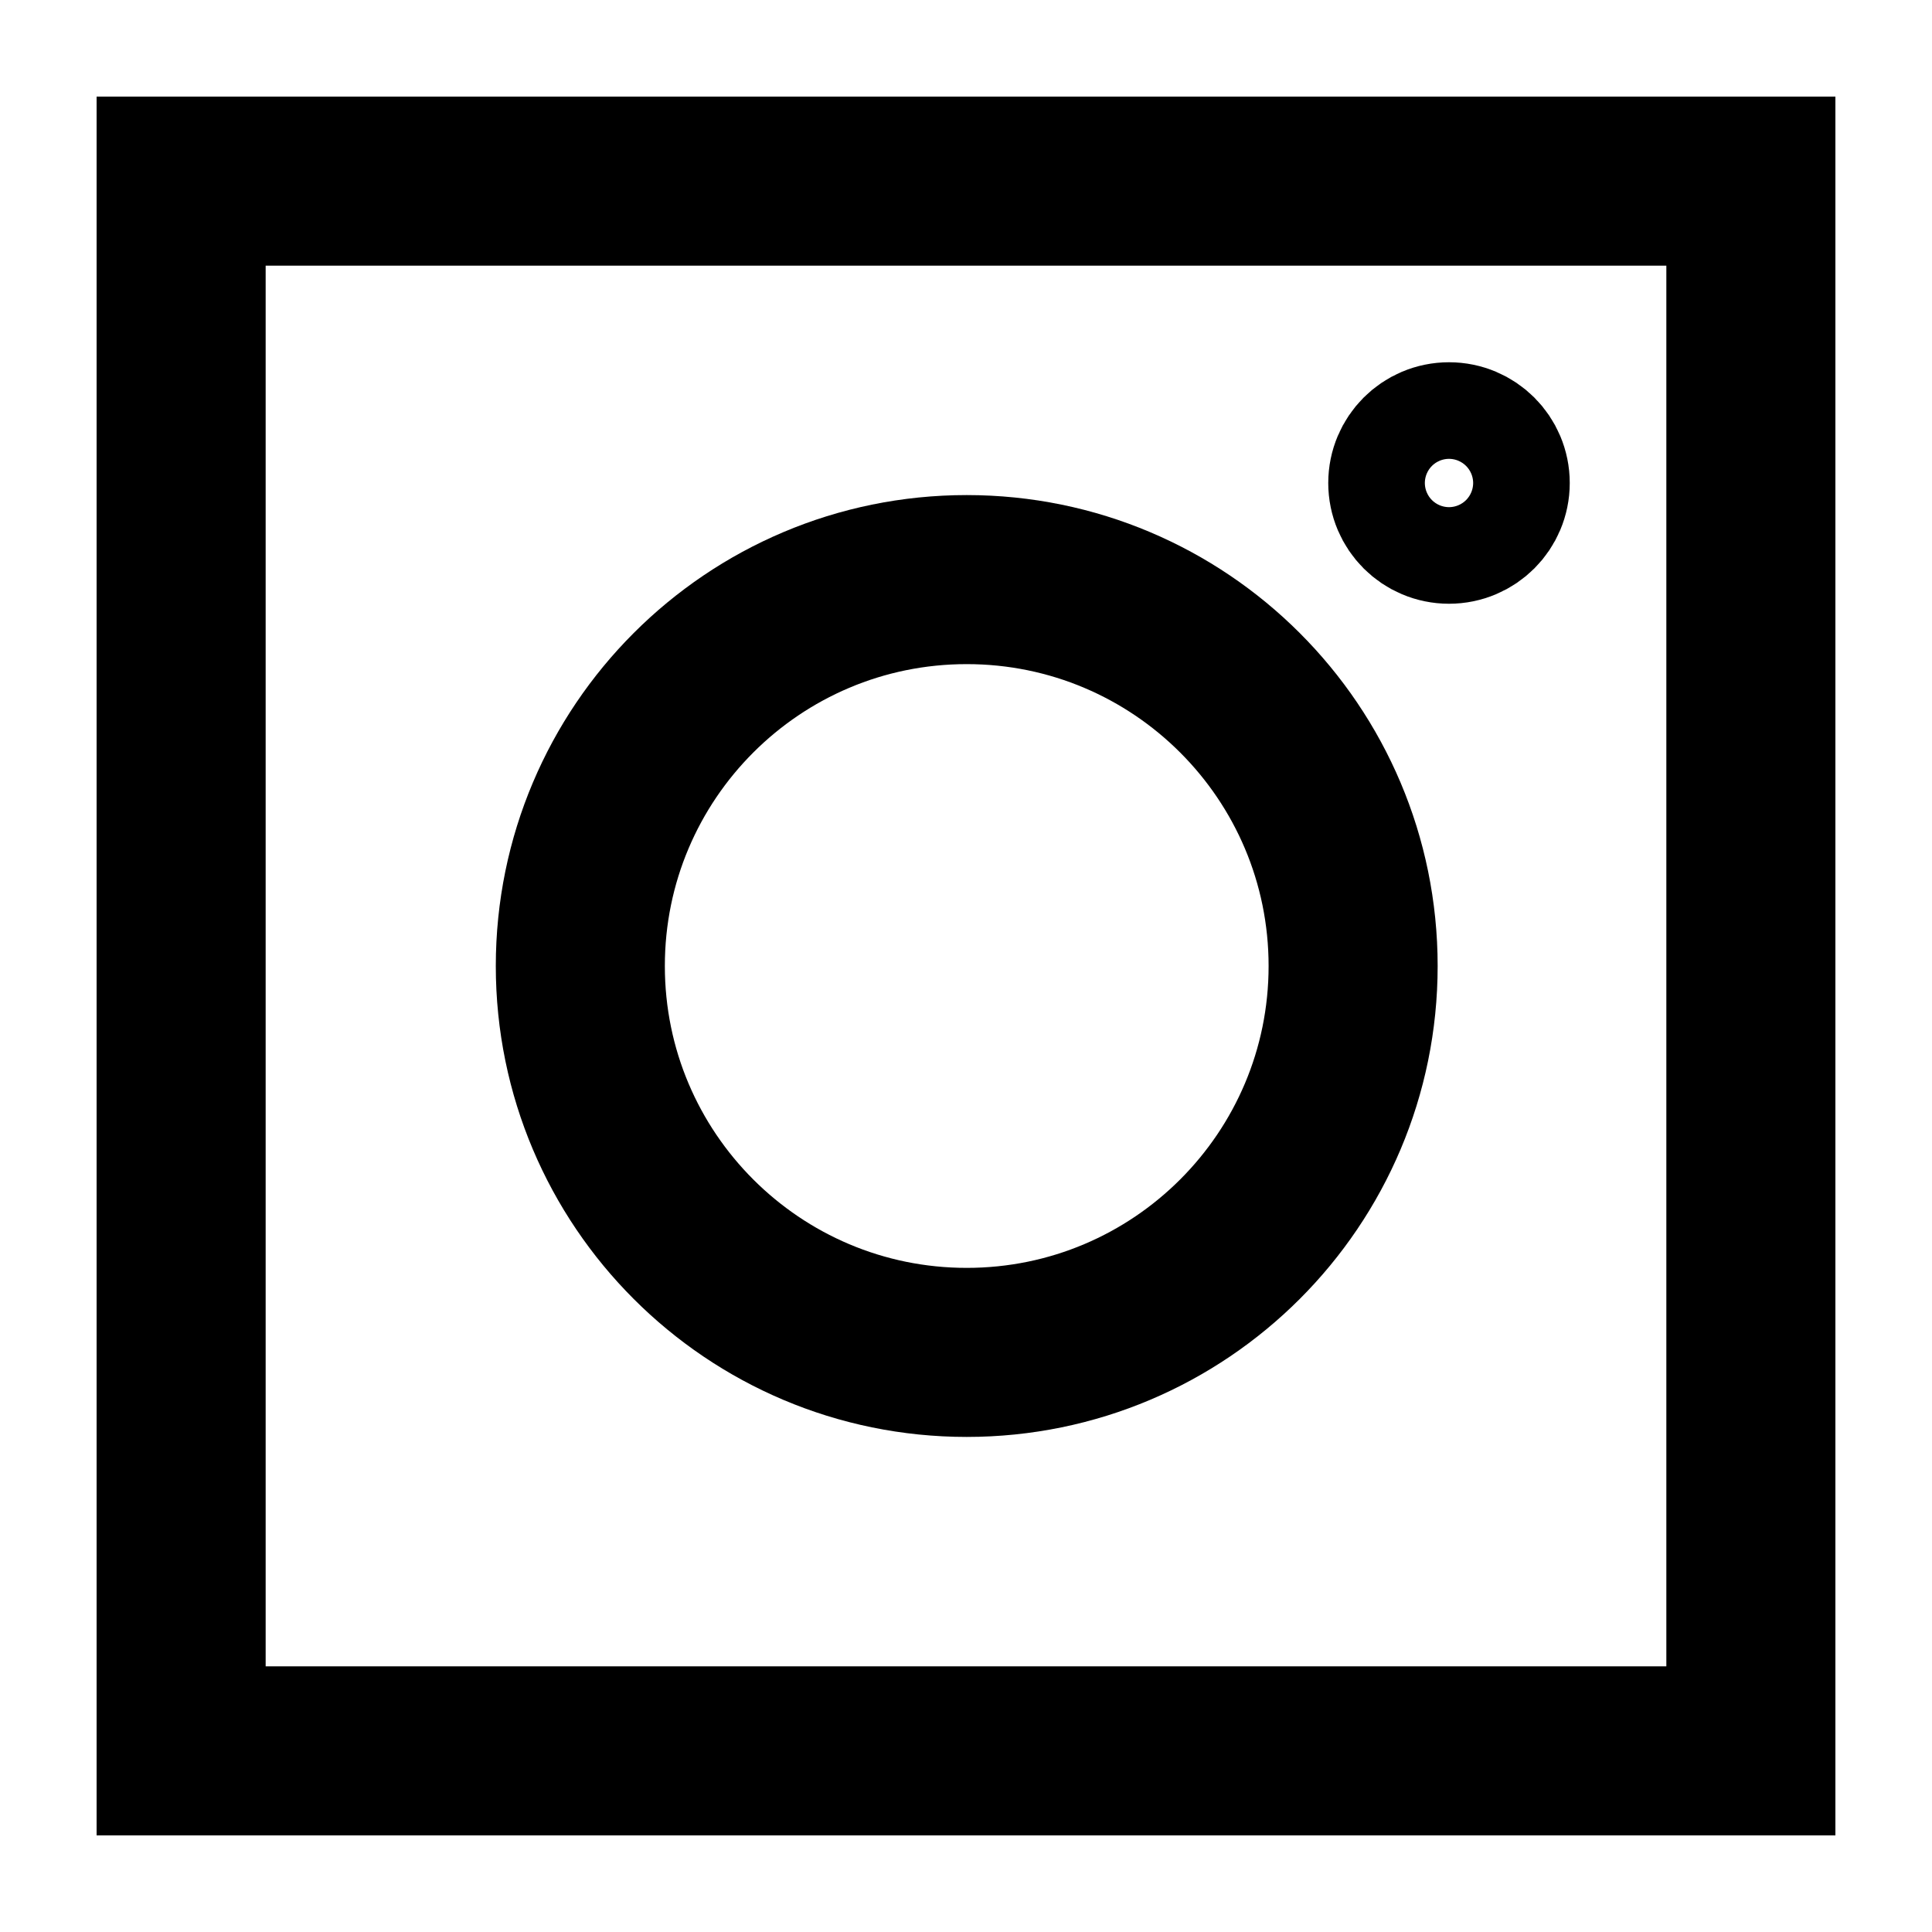
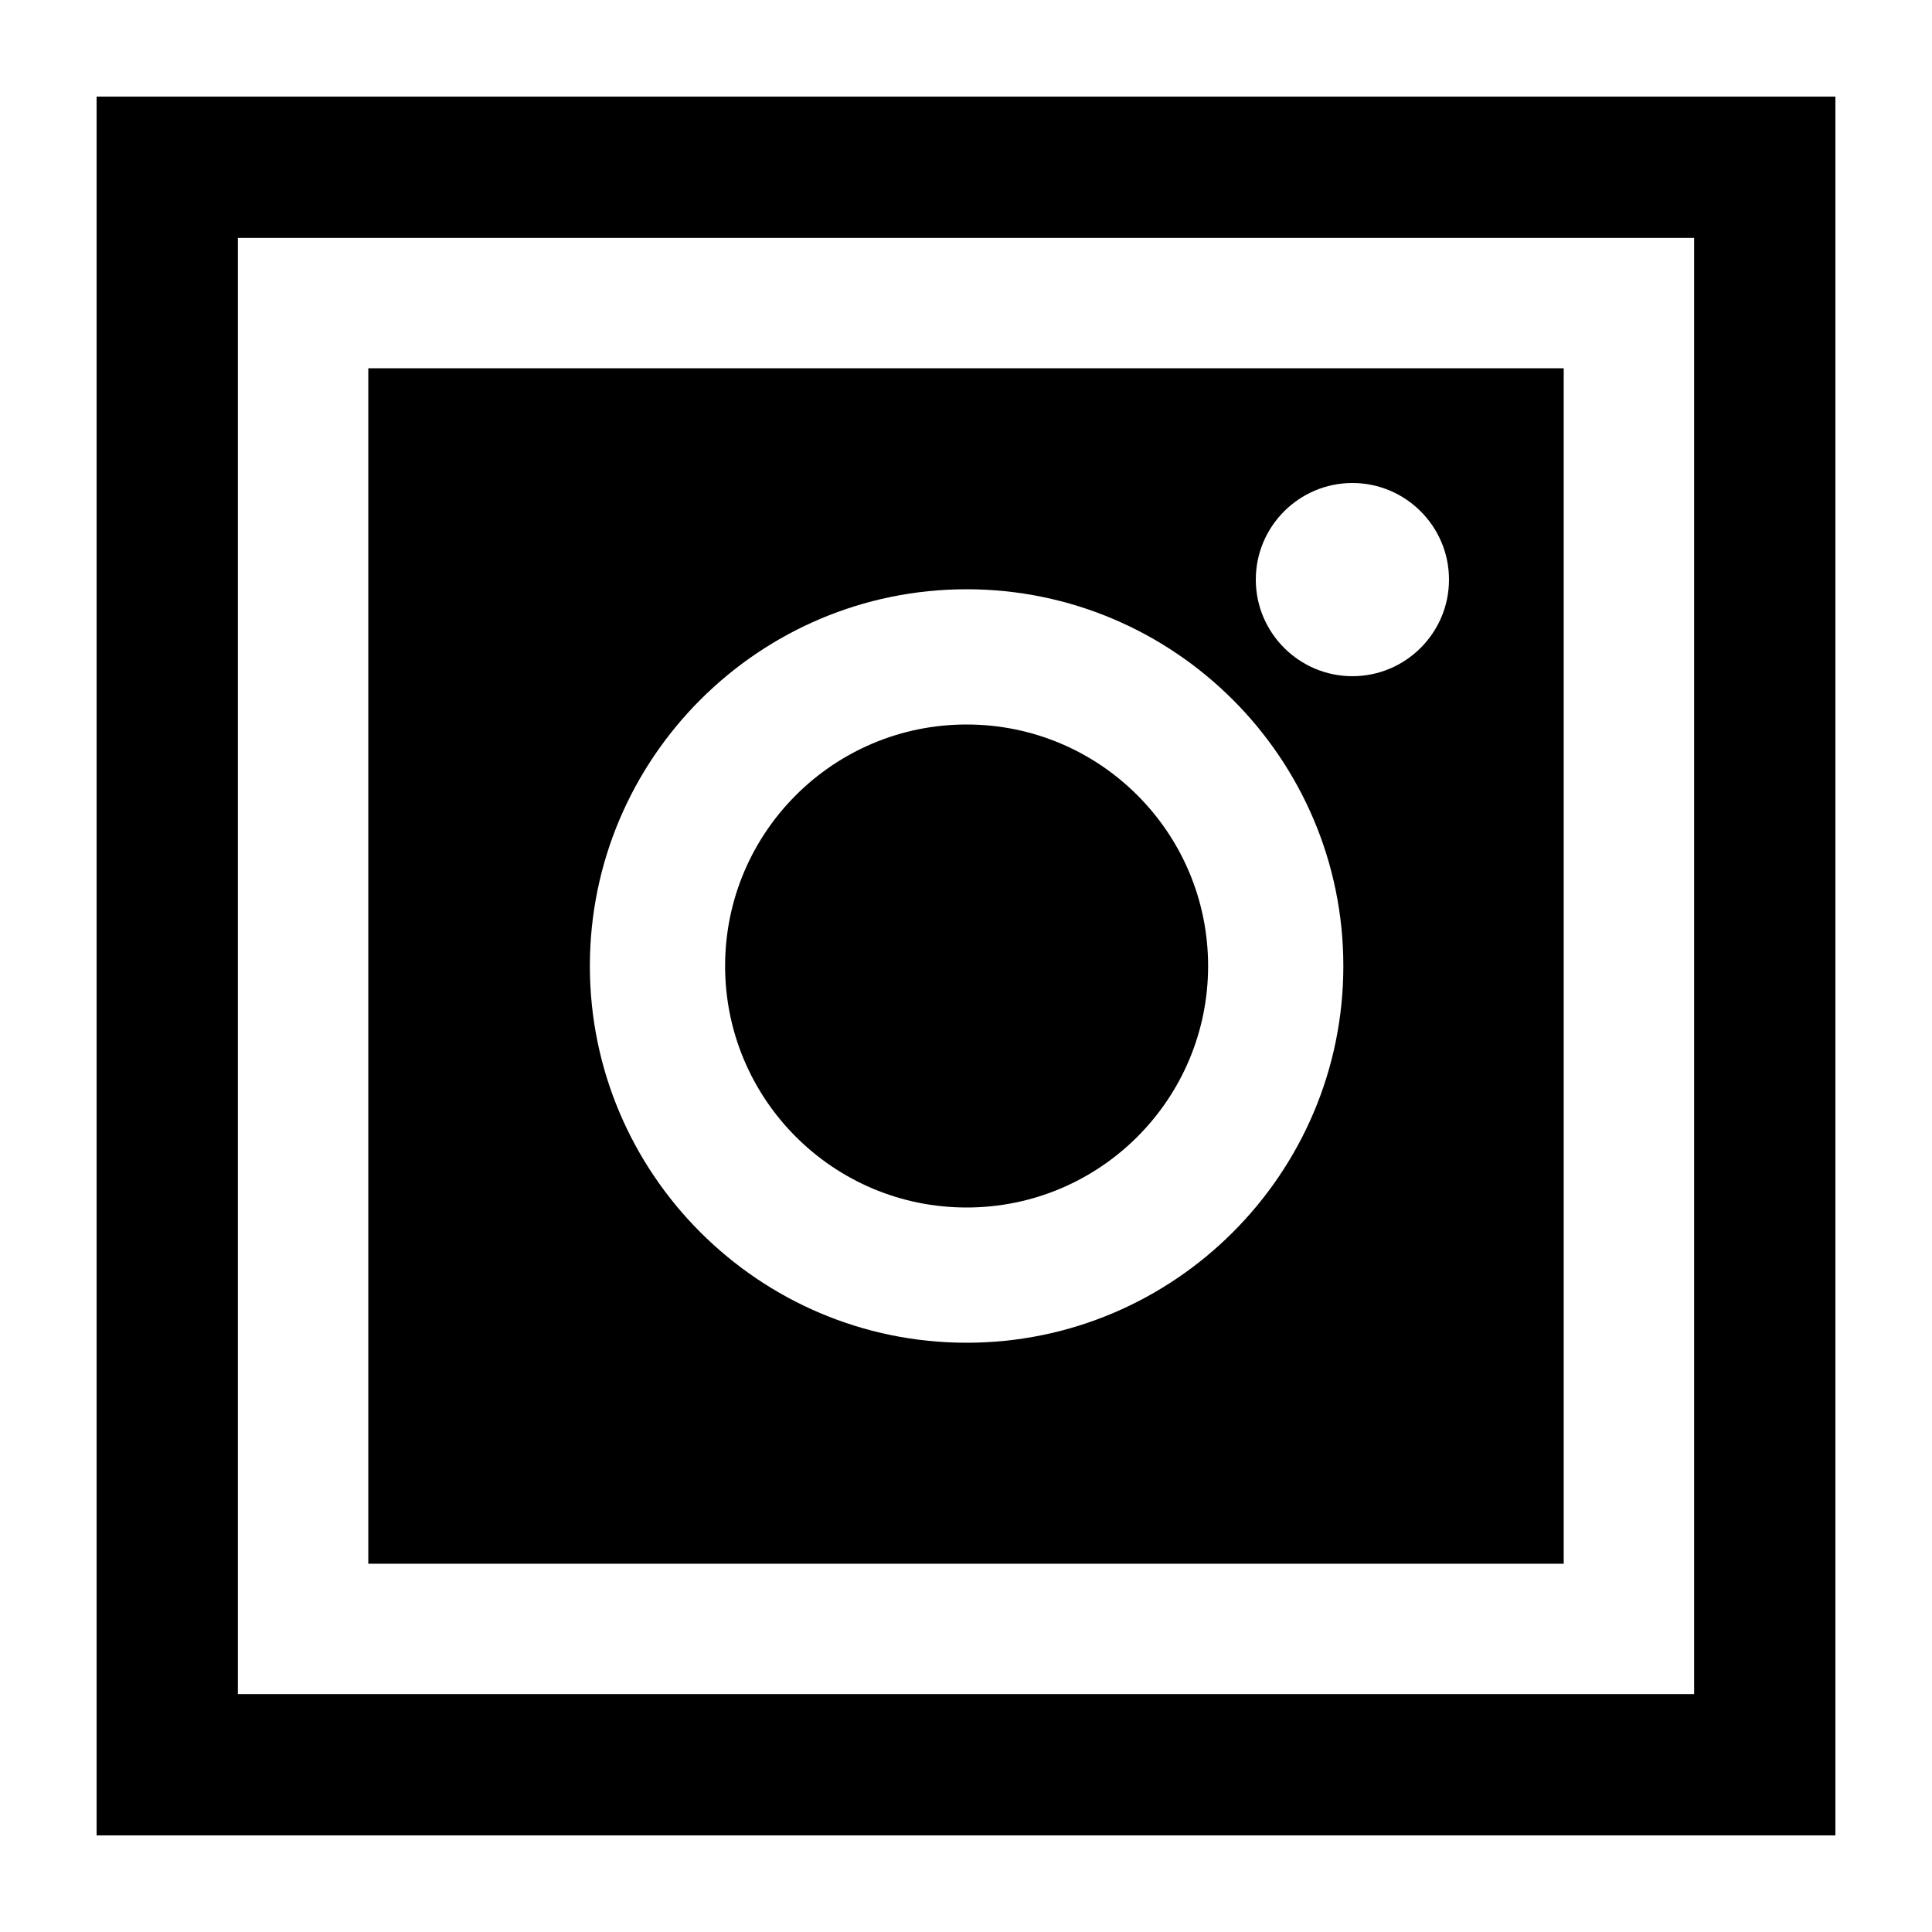
<svg xmlns="http://www.w3.org/2000/svg" id="_圖層_1" data-name="圖層 1" viewBox="0 0 160 160">
  <defs>
    <style>
      .cls-1 {
        stroke-width: 0px;
      }
- 
-       .cls-2 {
-         stroke-width: 14px;
-       }
- 
-       .cls-2, .cls-3 {
-         fill: none;
-         stroke: #000;
-         stroke-miterlimit: 10;
-       }
- 
-       .cls-3 {
-         stroke-width: 12px;
-       }
    </style>
  </defs>
-   <circle class="cls-2" cx="80.06" cy="80" r="32" />
-   <circle class="cls-3" cx="120" cy="40" r="4" />
-   <path class="cls-1" d="M138,22v116H22V22h116M152,8H8v144h144V8h0Z" />
+   <circle class="cls-1" cx="80.05" cy="80" r="20" />
+   <path class="cls-1" d="M129.5,30.5H30.5v99h99V30.5ZM80.05,111.2c-17.2,0-31.2-14-31.2-31.2s14-31.2,31.2-31.2,31.2,14,31.2,31.2-14,31.2-31.2,31.2ZM112,56c-4.41,0-8-3.59-8-8s3.59-8,8-8,8,3.59,8,8-3.59,8-8,8Z" />
+   <path class="cls-1" d="M8,8v144h144V8H8ZM140.3,140.3H19.7V19.7h120.6v120.6Z" />
</svg>
